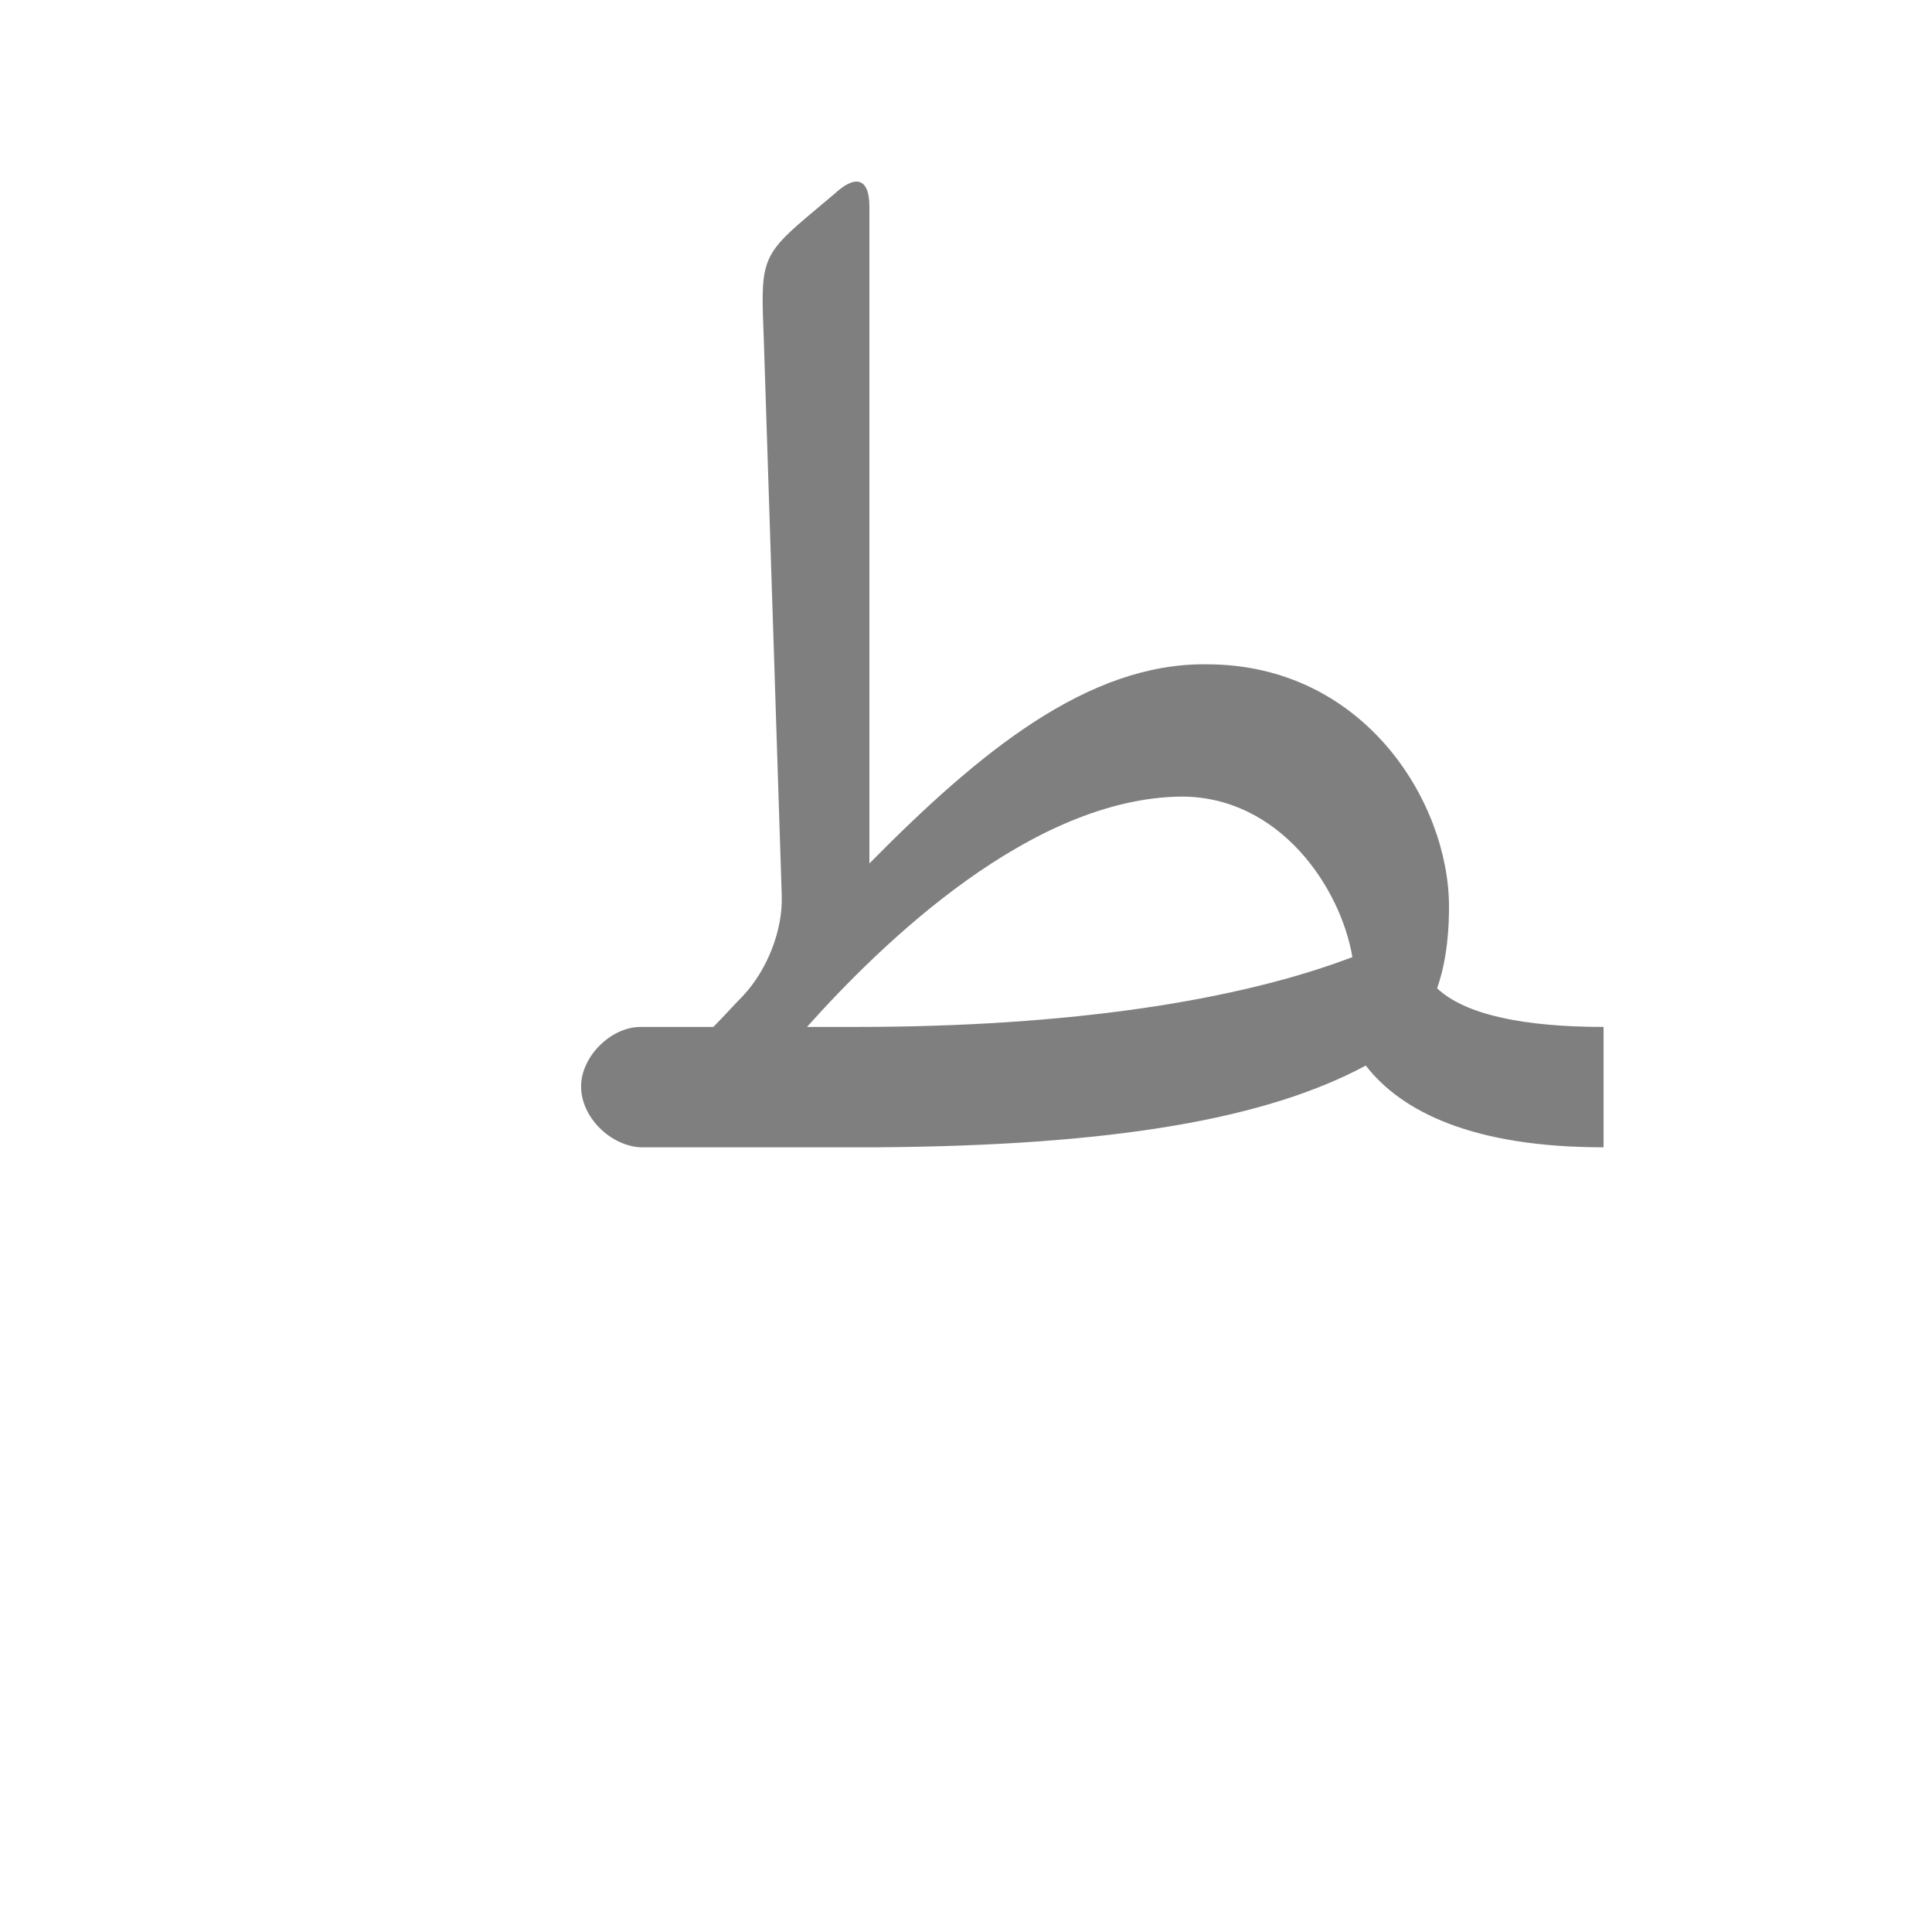
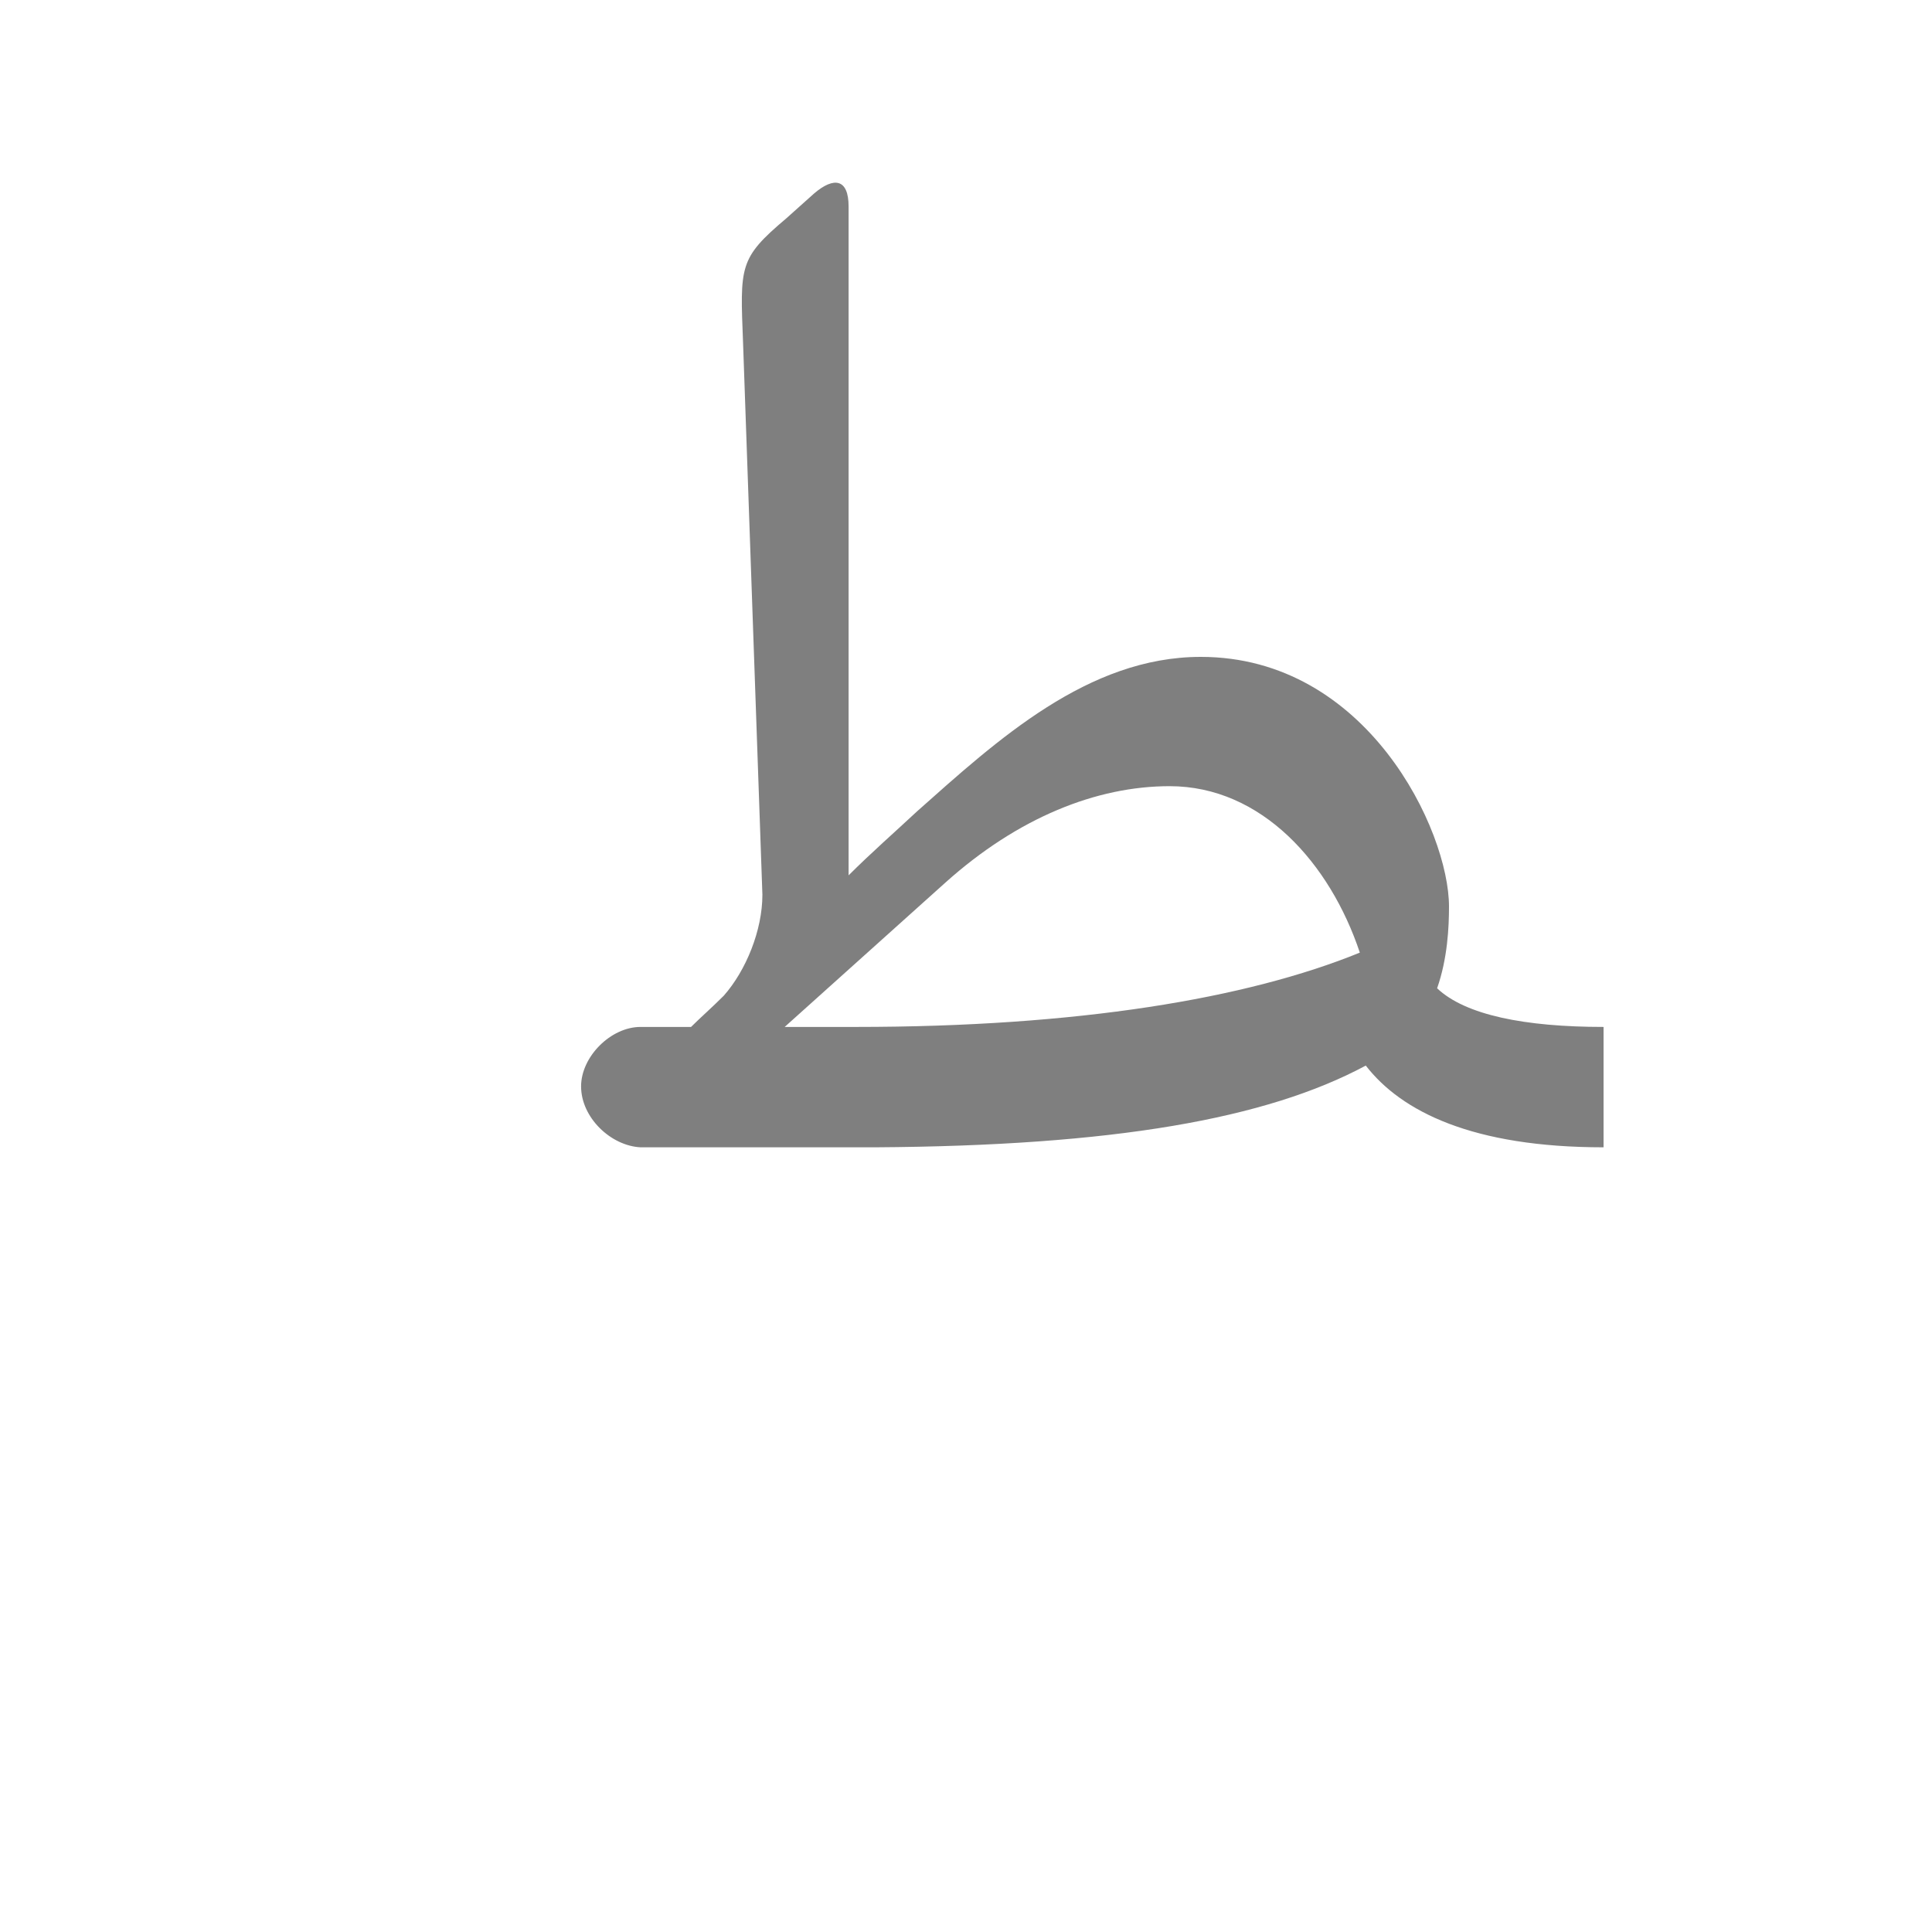
<svg xmlns="http://www.w3.org/2000/svg" xml:space="preserve" width="1300px" height="1300px" version="1.0" style="shape-rendering:geometricPrecision; text-rendering:geometricPrecision; image-rendering:optimizeQuality; fill-rule:evenodd; clip-rule:evenodd" viewBox="0 0 1300 1056">
  <defs>
    <style type="text/css">
   
    .fil0 {fill:black;fill-opacity:0.502}
   
  </style>
  </defs>
  <g id="_100:master">
-     <path class="fil0" d="M501 547l-1 1c16,-17 27,-44 26,-68l-12 -372c-2,-52 -3,-57 29,-84l19 -16c13,-12 23,-11 23,9l0 442c74,-75 147,-135 227,-134 106,0 163,93 163,163l0 0c0,14 -1,35 -8,55 19,18 59,26 112,26l0 81c-88,0 -136,-24 -160,-55 -67,36 -170,54 -330,55l0 0 -157 0 0 0 -1 0 0 0c-20,-1 -40,-20 -40,-41 0,-20 20,-40 40,-40l0 0 1 0 0 0 48 0c7,-7 14,-15 21,-22zm75 22l-33 0c51,-57 151,-154 252,-155 66,0 107,61 115,108 -76,29 -189,47 -334,47l0 0z" />
+     <path class="fil0" d="M576 569l0 0c149,0 263,-19 339,-50 -20,-60 -66,-112 -128,-112 -49,0 -102,21 -151,65l-108 97 48 0zm13 81l-157 0 0 0 -1 0 0 0c-20,-1 -40,-20 -40,-41 0,-20 20,-40 40,-40l0 0 1 0 0 0 33 0c6,-6 14,-13 22,-21 15,-17 26,-44 26,-68l-13 -371c-2,-52 -3,-57 29,-84l19 -17c13,-11 23,-10 23,9l0 450c15,-15 31,-29 46,-43 54,-48 115,-104 191,-104 112,0 167,117 167,168 0,14 -1,35 -8,55 19,18 59,26 112,26l0 81c-88,0 -136,-24 -160,-55 -67,36 -170,54 -330,55l0 0z" />
  </g>
</svg>
